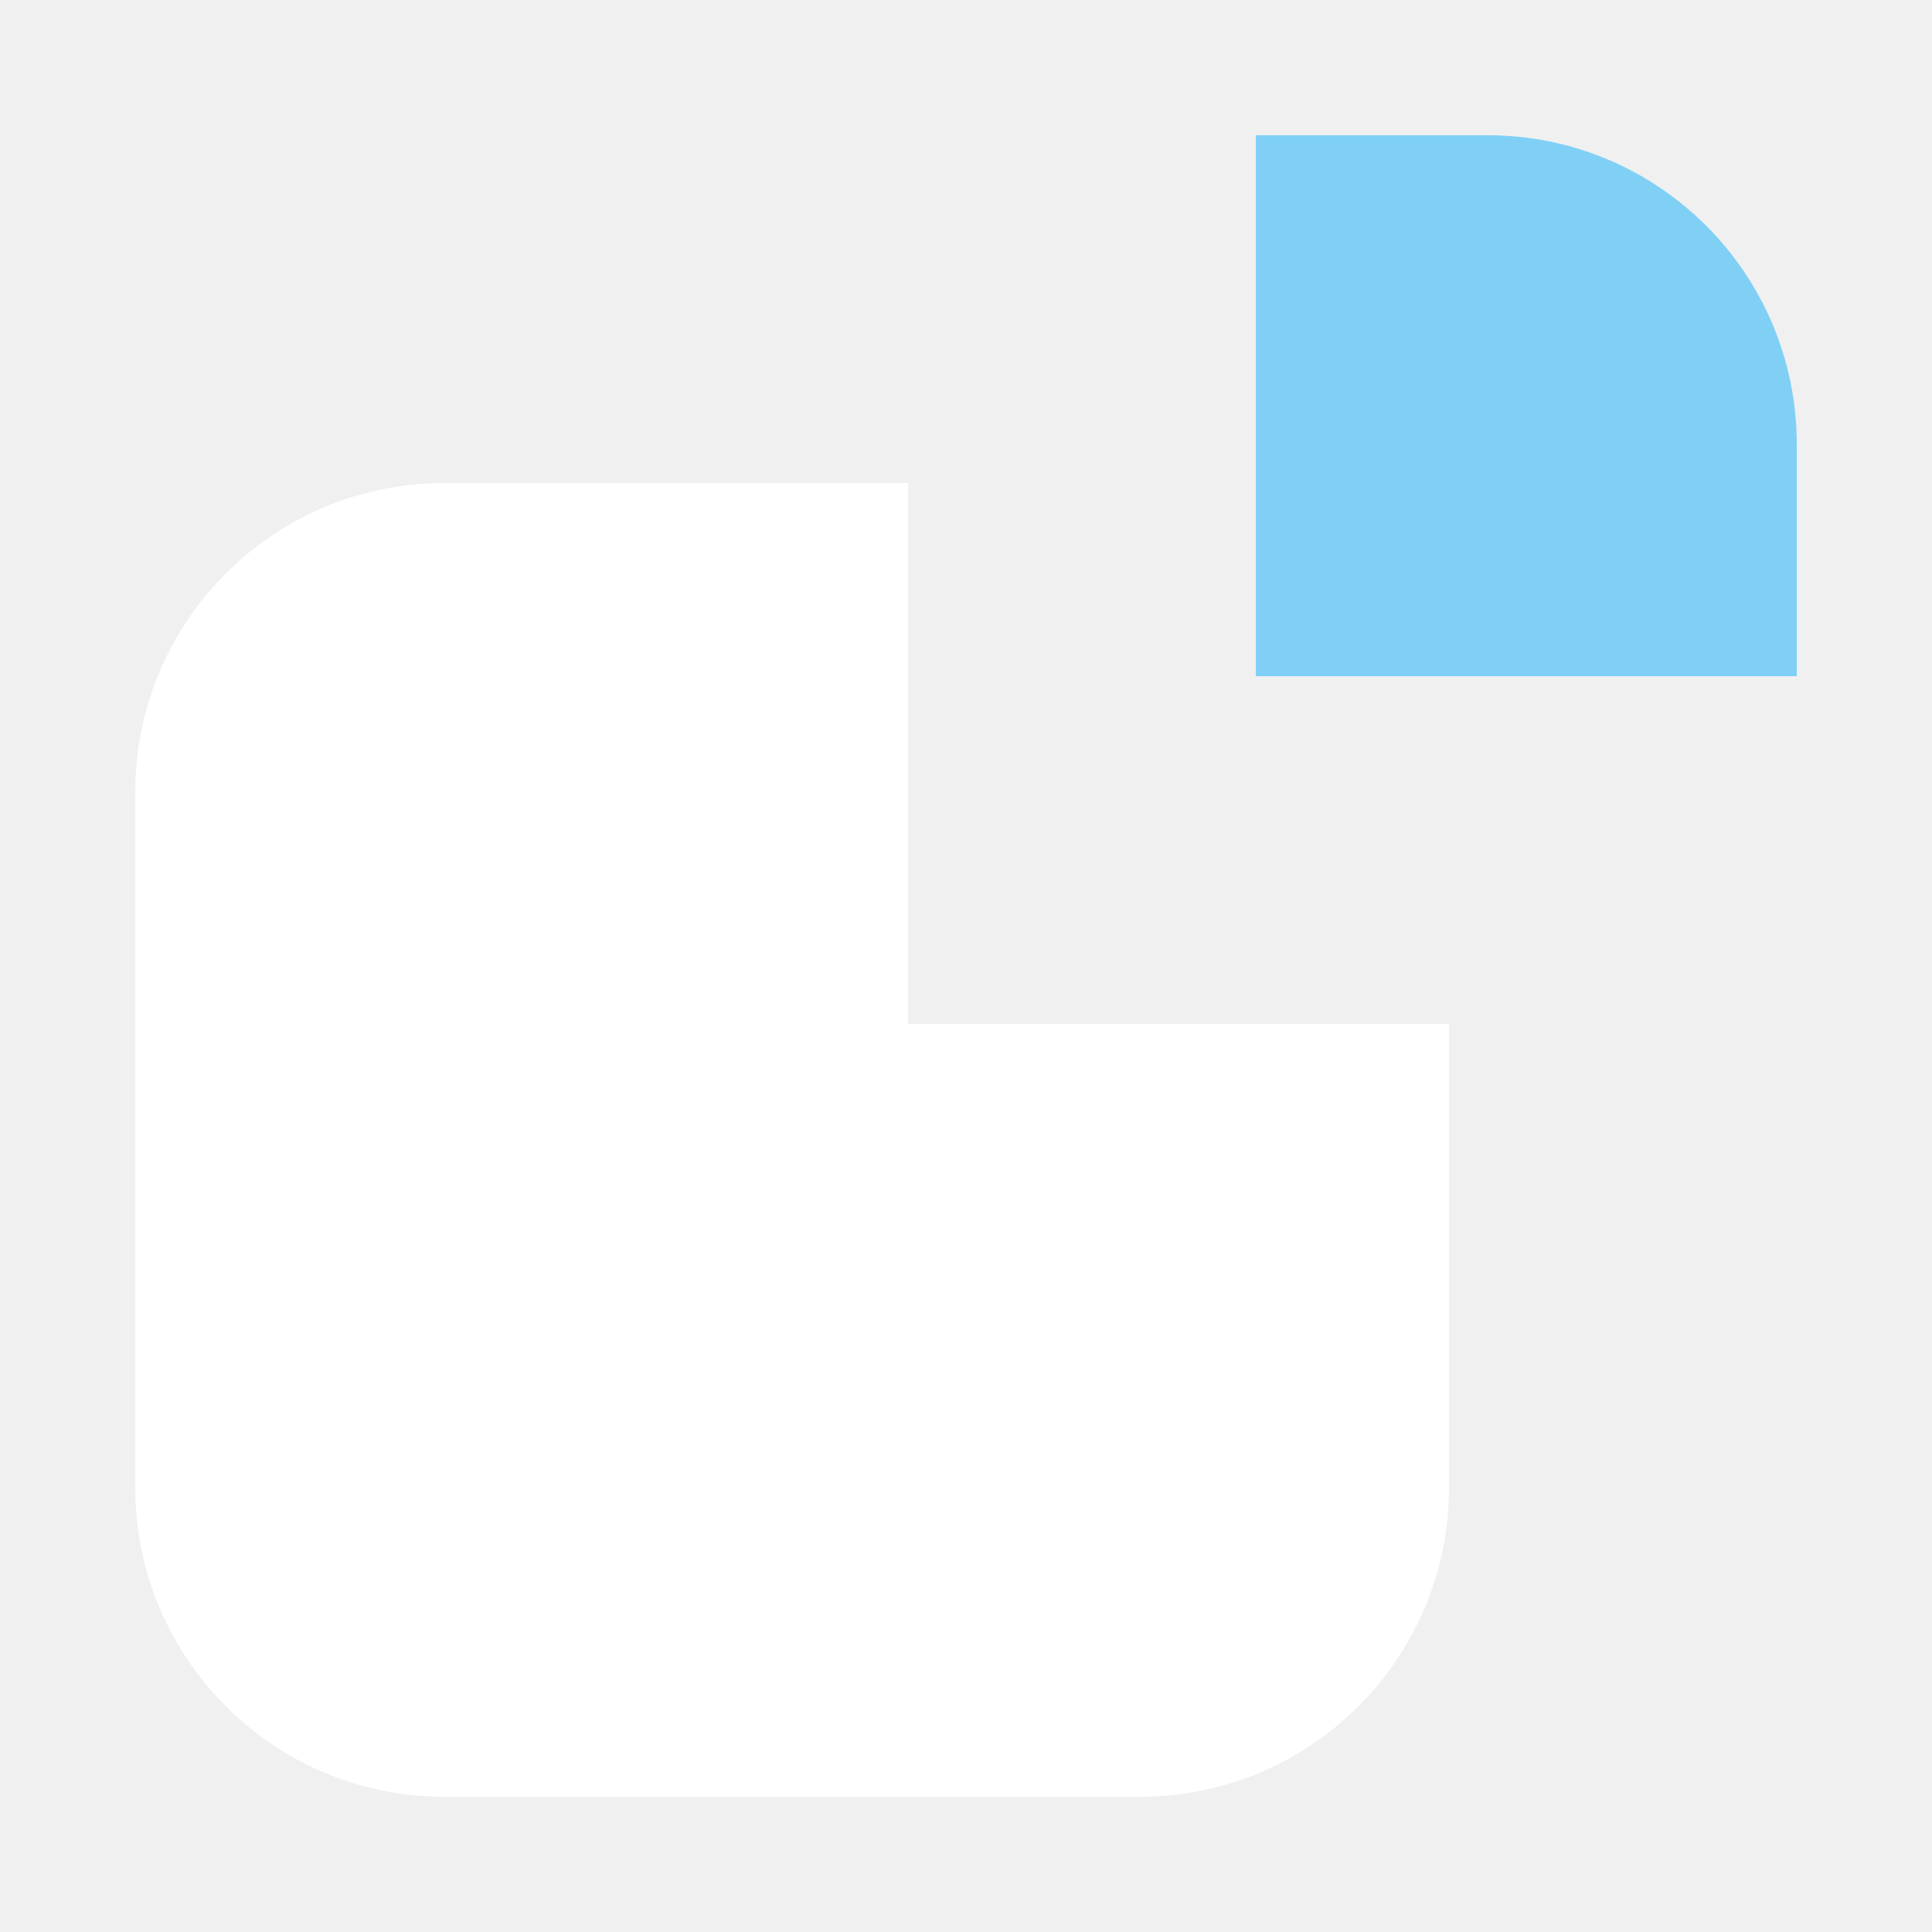
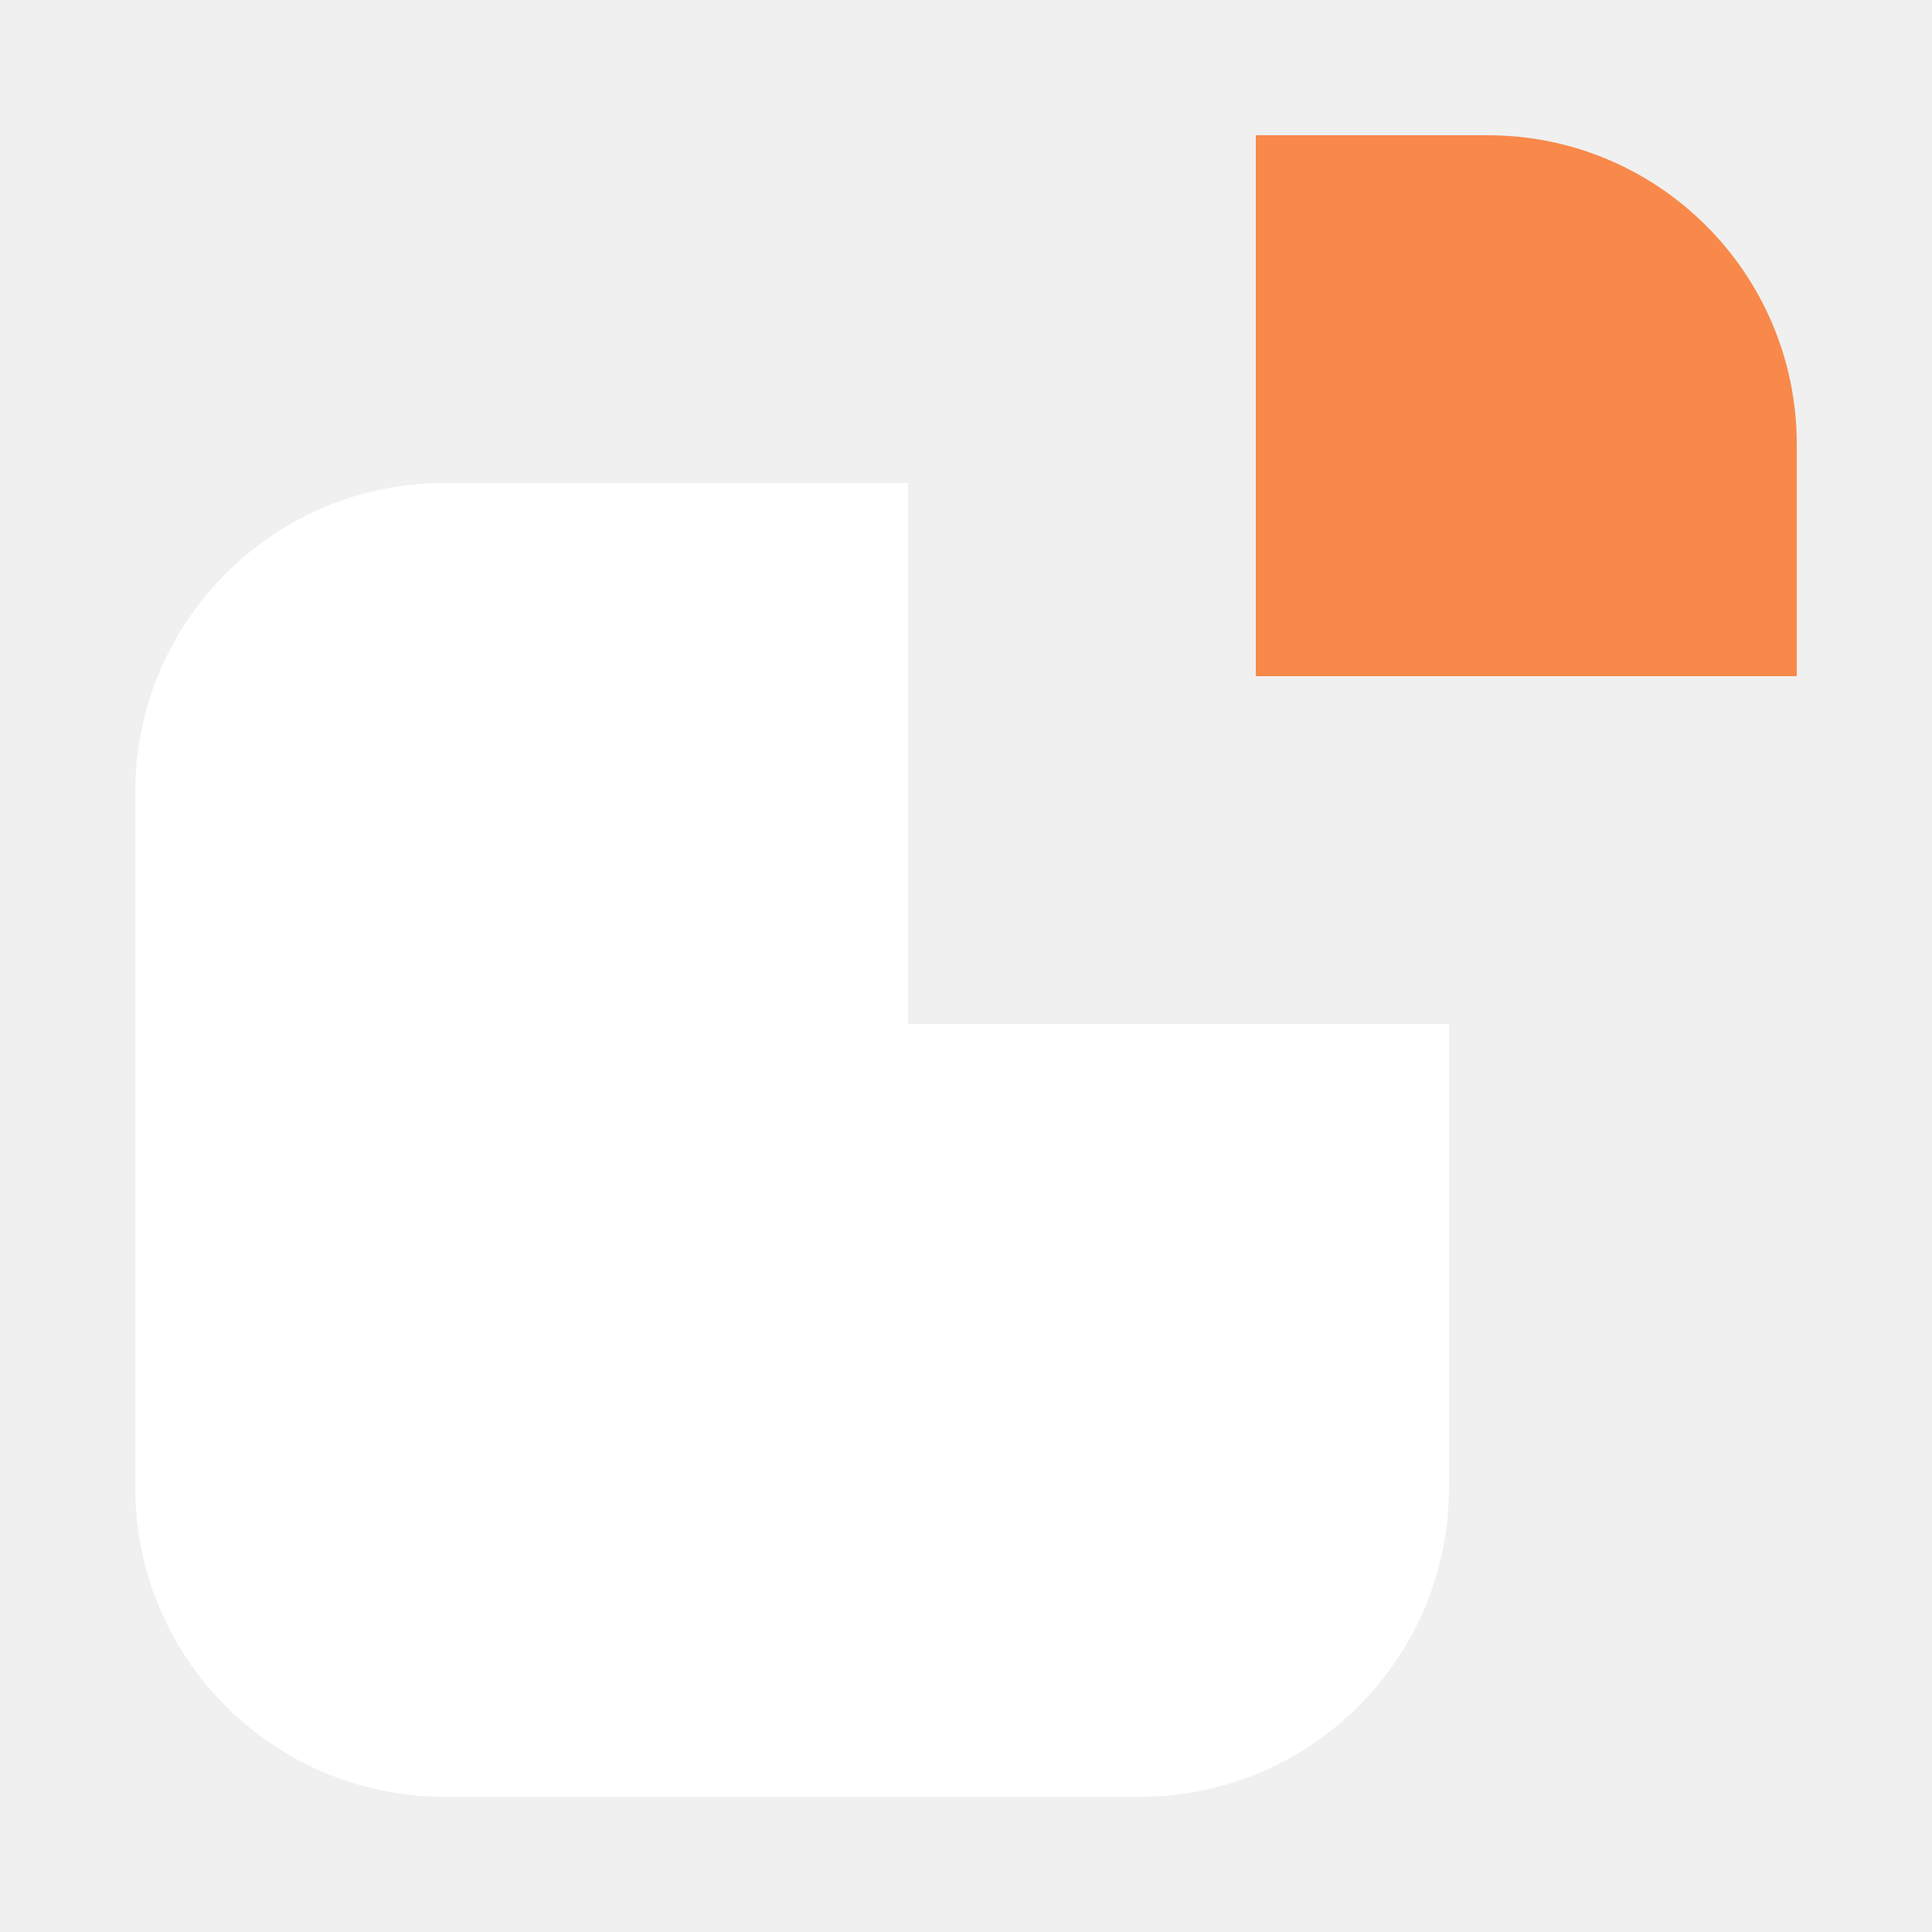
<svg xmlns="http://www.w3.org/2000/svg" viewBox="0 0 100 100" role="img" aria-label="NachUI">
  <path d="M47 25H23A16 16 0 0 0 7 41V77A16 16 0 0 0 23 93H59A16 16 0 0 0 75 77V53H47Z" fill="#ffffff" />
-   <path d="M65 7H77A16 16 0 0 1 93 23V35H65Z" fill="#80d0f6" />
+   <path d="M65 7H77A16 16 0 0 1 93 23V35H65Z" fill="#f8894b" />
</svg>
